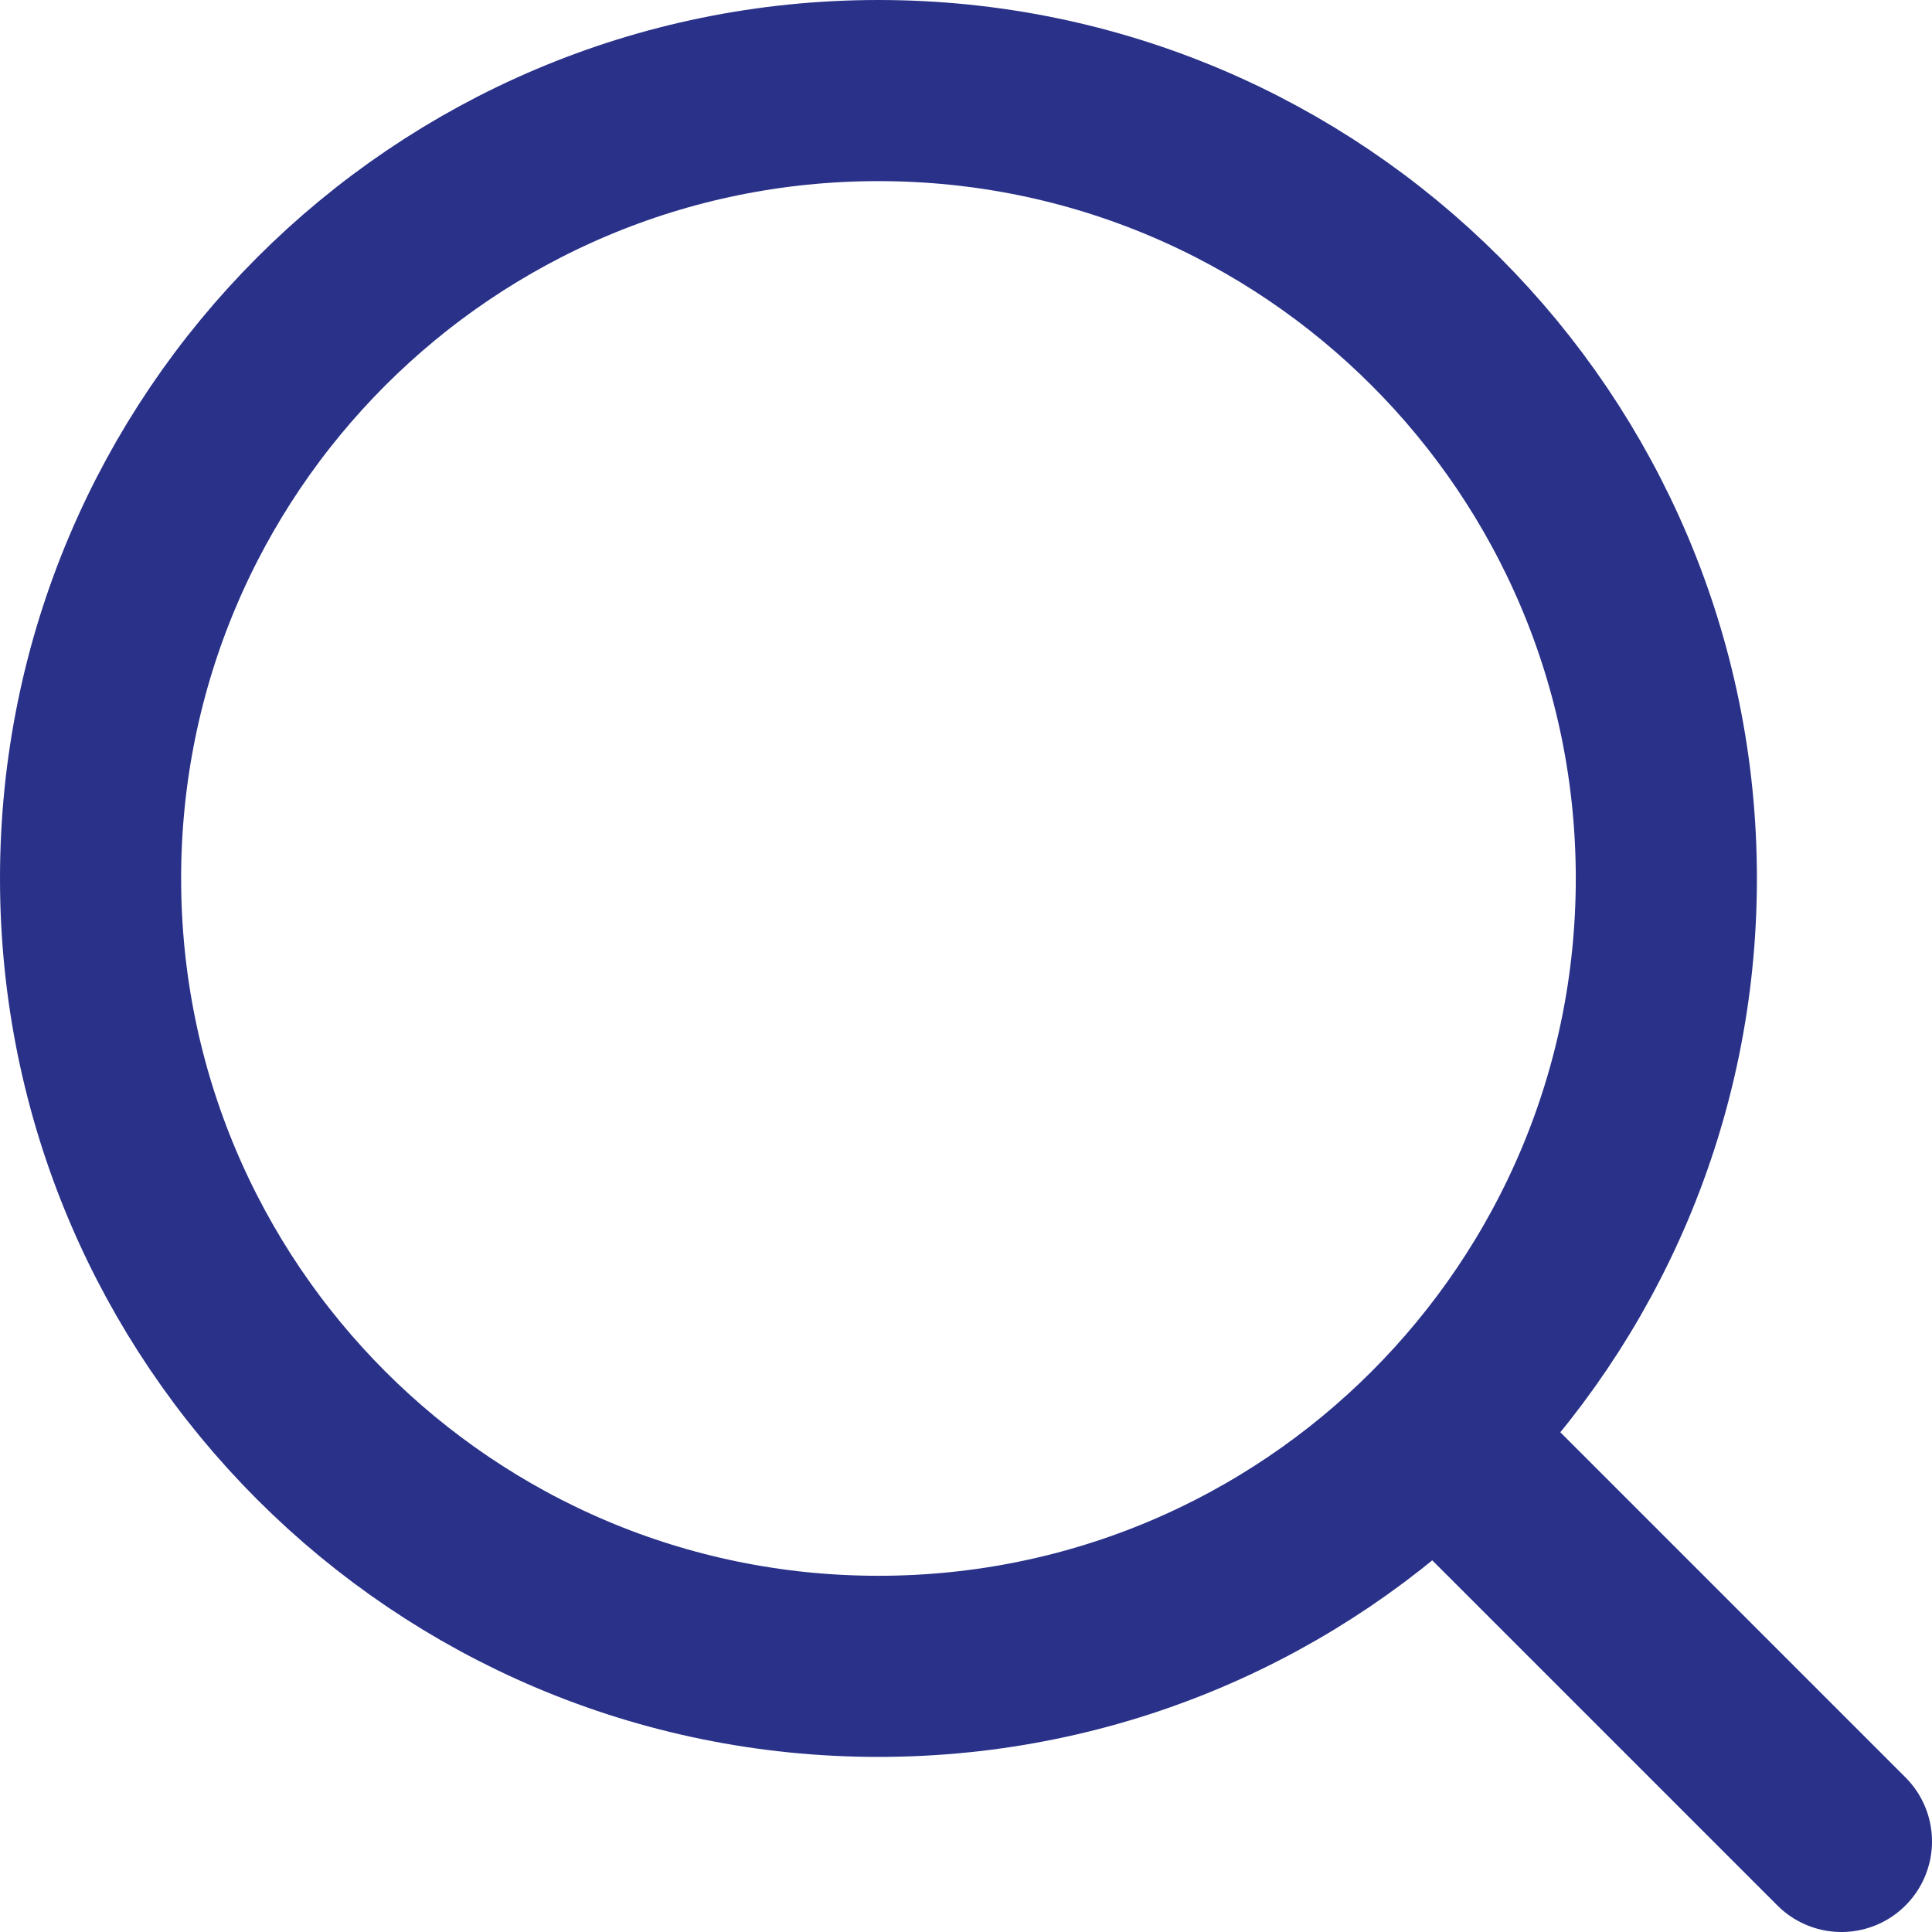
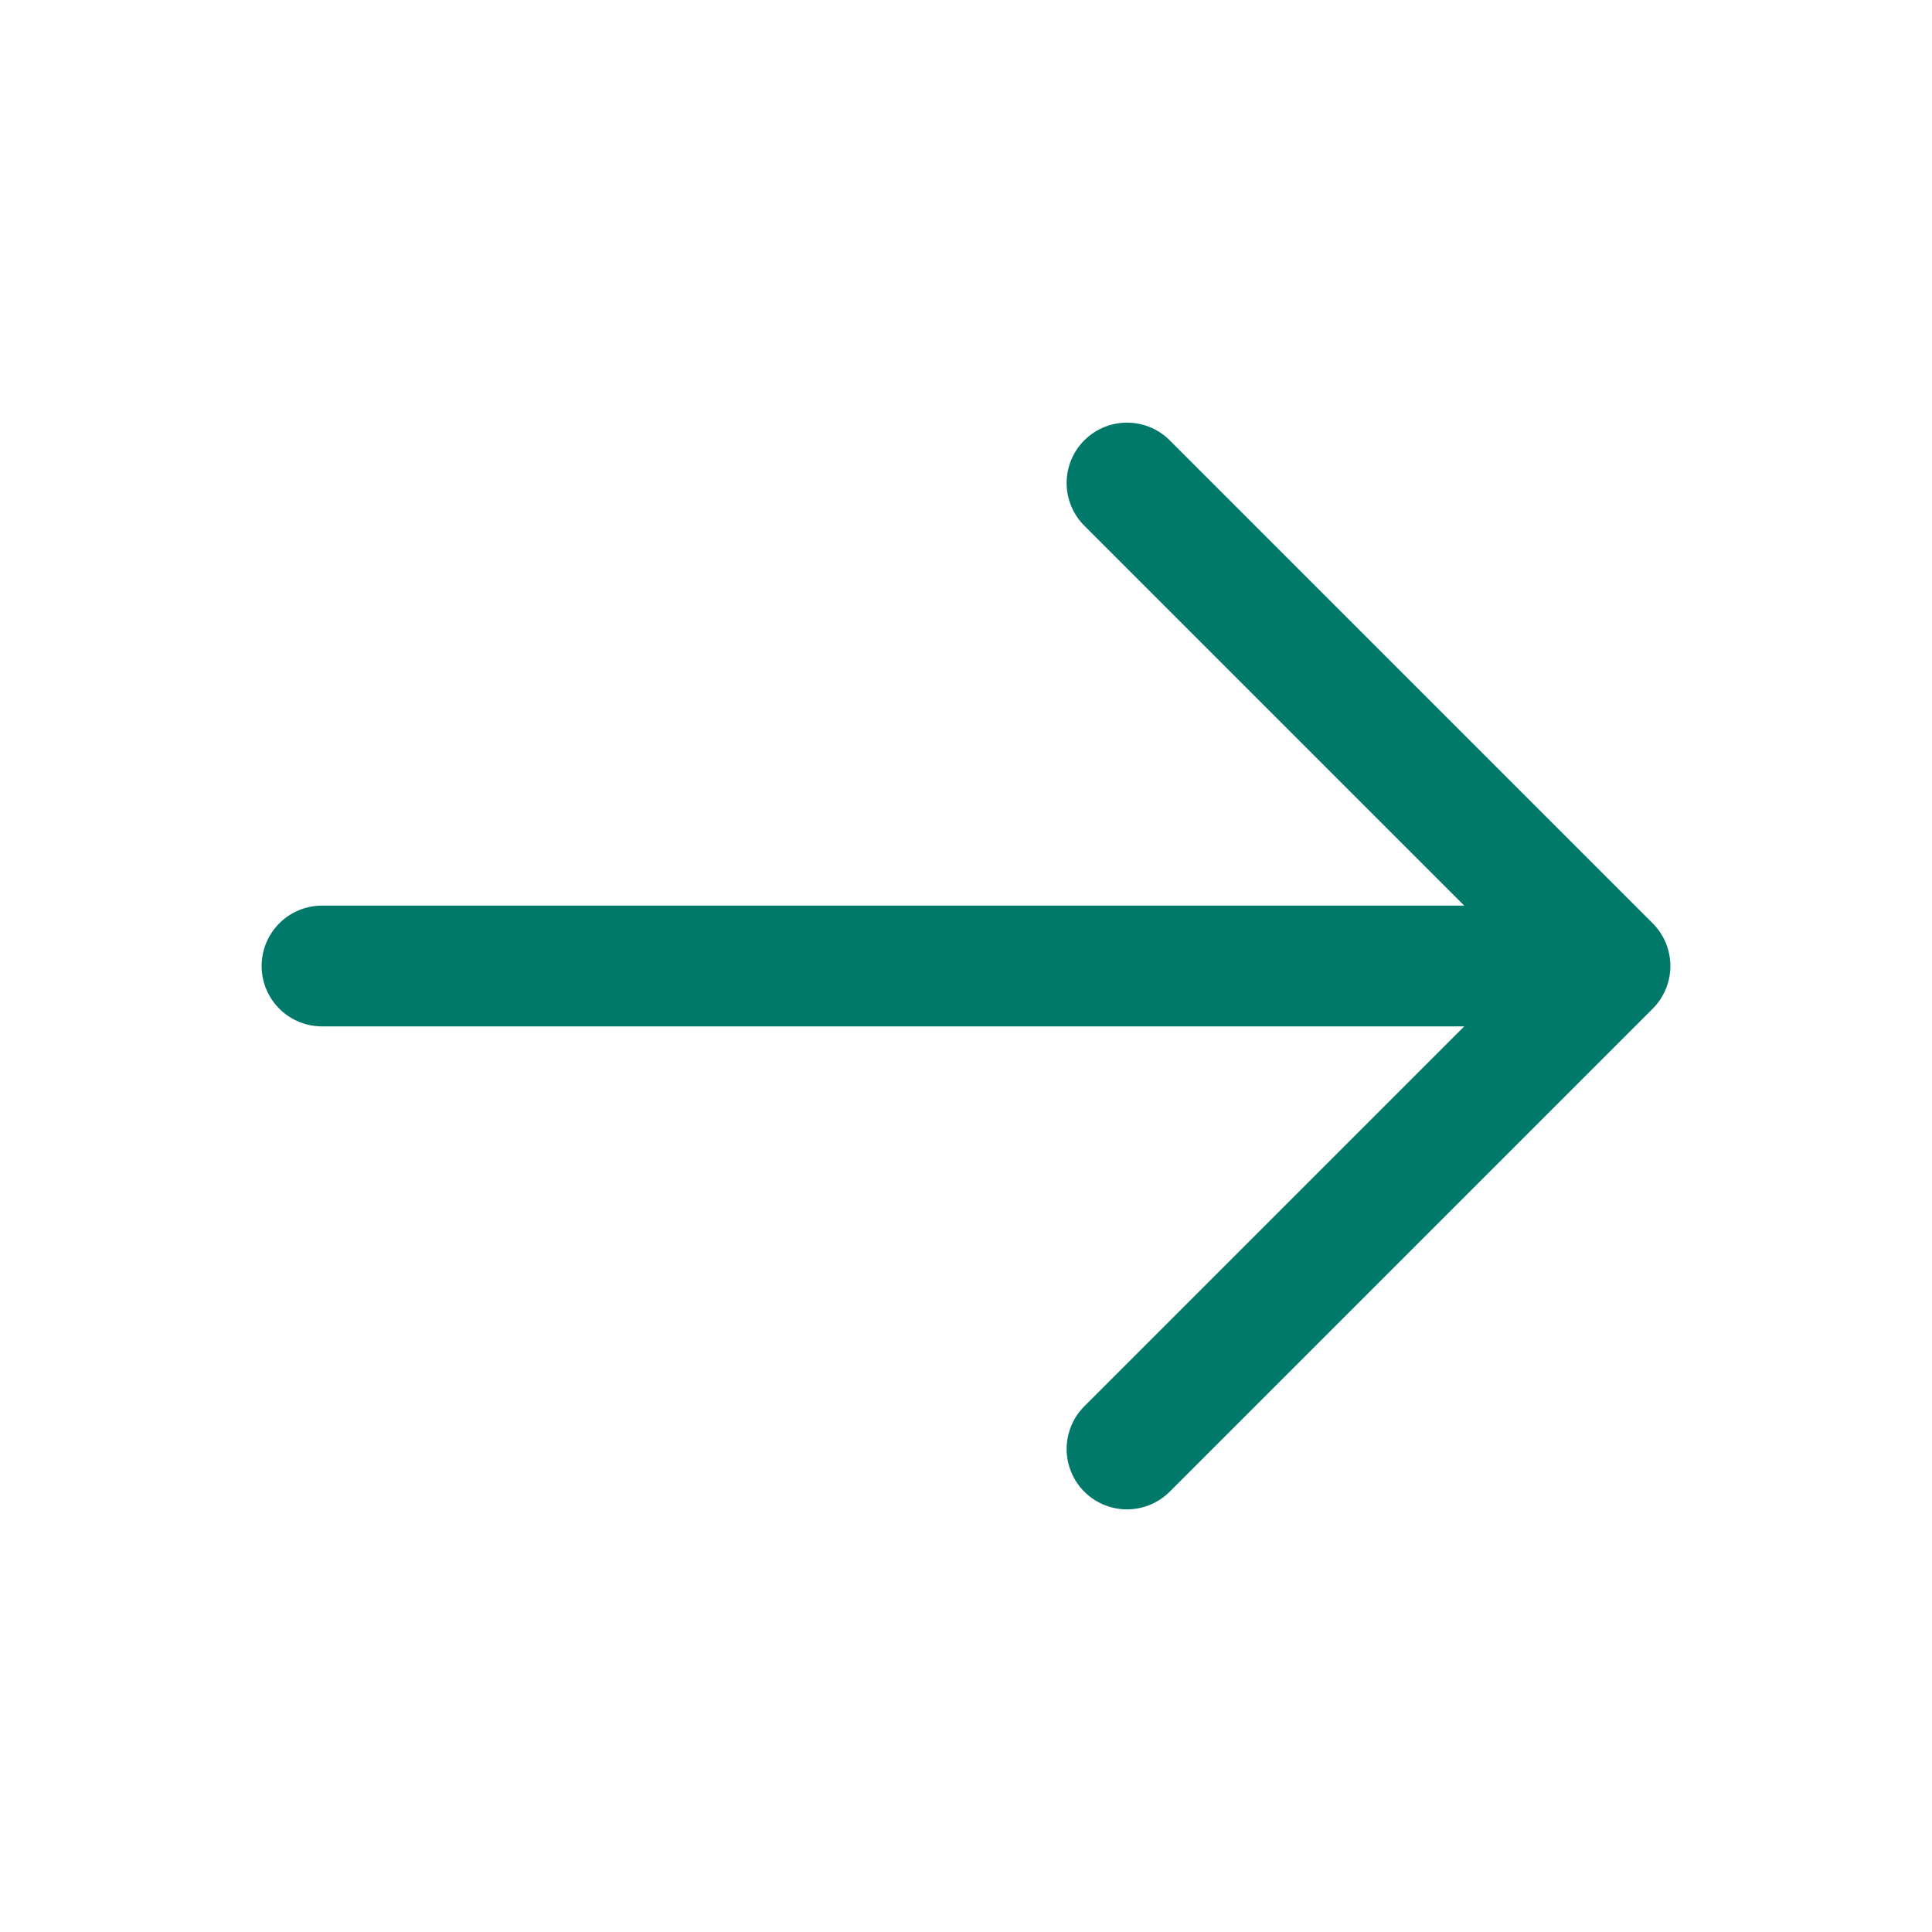
- <svg xmlns="http://www.w3.org/2000/svg" preserveAspectRatio="none" overflow="visible" style="display: block;" width="24" height="24" viewBox="0 0 24 24" fill="none">
-   <g id="Search">
-     <path id="Vector" d="M17.981 17.981L22.875 22.875M20.7 10.912C20.7 5.507 16.318 1.125 10.912 1.125C5.507 1.125 1.125 5.507 1.125 10.912C1.125 16.318 5.507 20.7 10.912 20.7C16.318 20.7 20.7 16.318 20.7 10.912Z" stroke-width="2.25" stroke-linecap="round" stroke-linejoin="round" stroke="#293189" />
-   </g>
+ <svg xmlns="http://www.w3.org/2000/svg" width="24" height="24" viewBox="0 0 24 24" fill="none">
+   <path d="M4 12H20M20 12L14 6M20 12L14 18" stroke="#00796a" stroke-width="1.5" stroke-linecap="round" stroke-linejoin="round" />
</svg>
